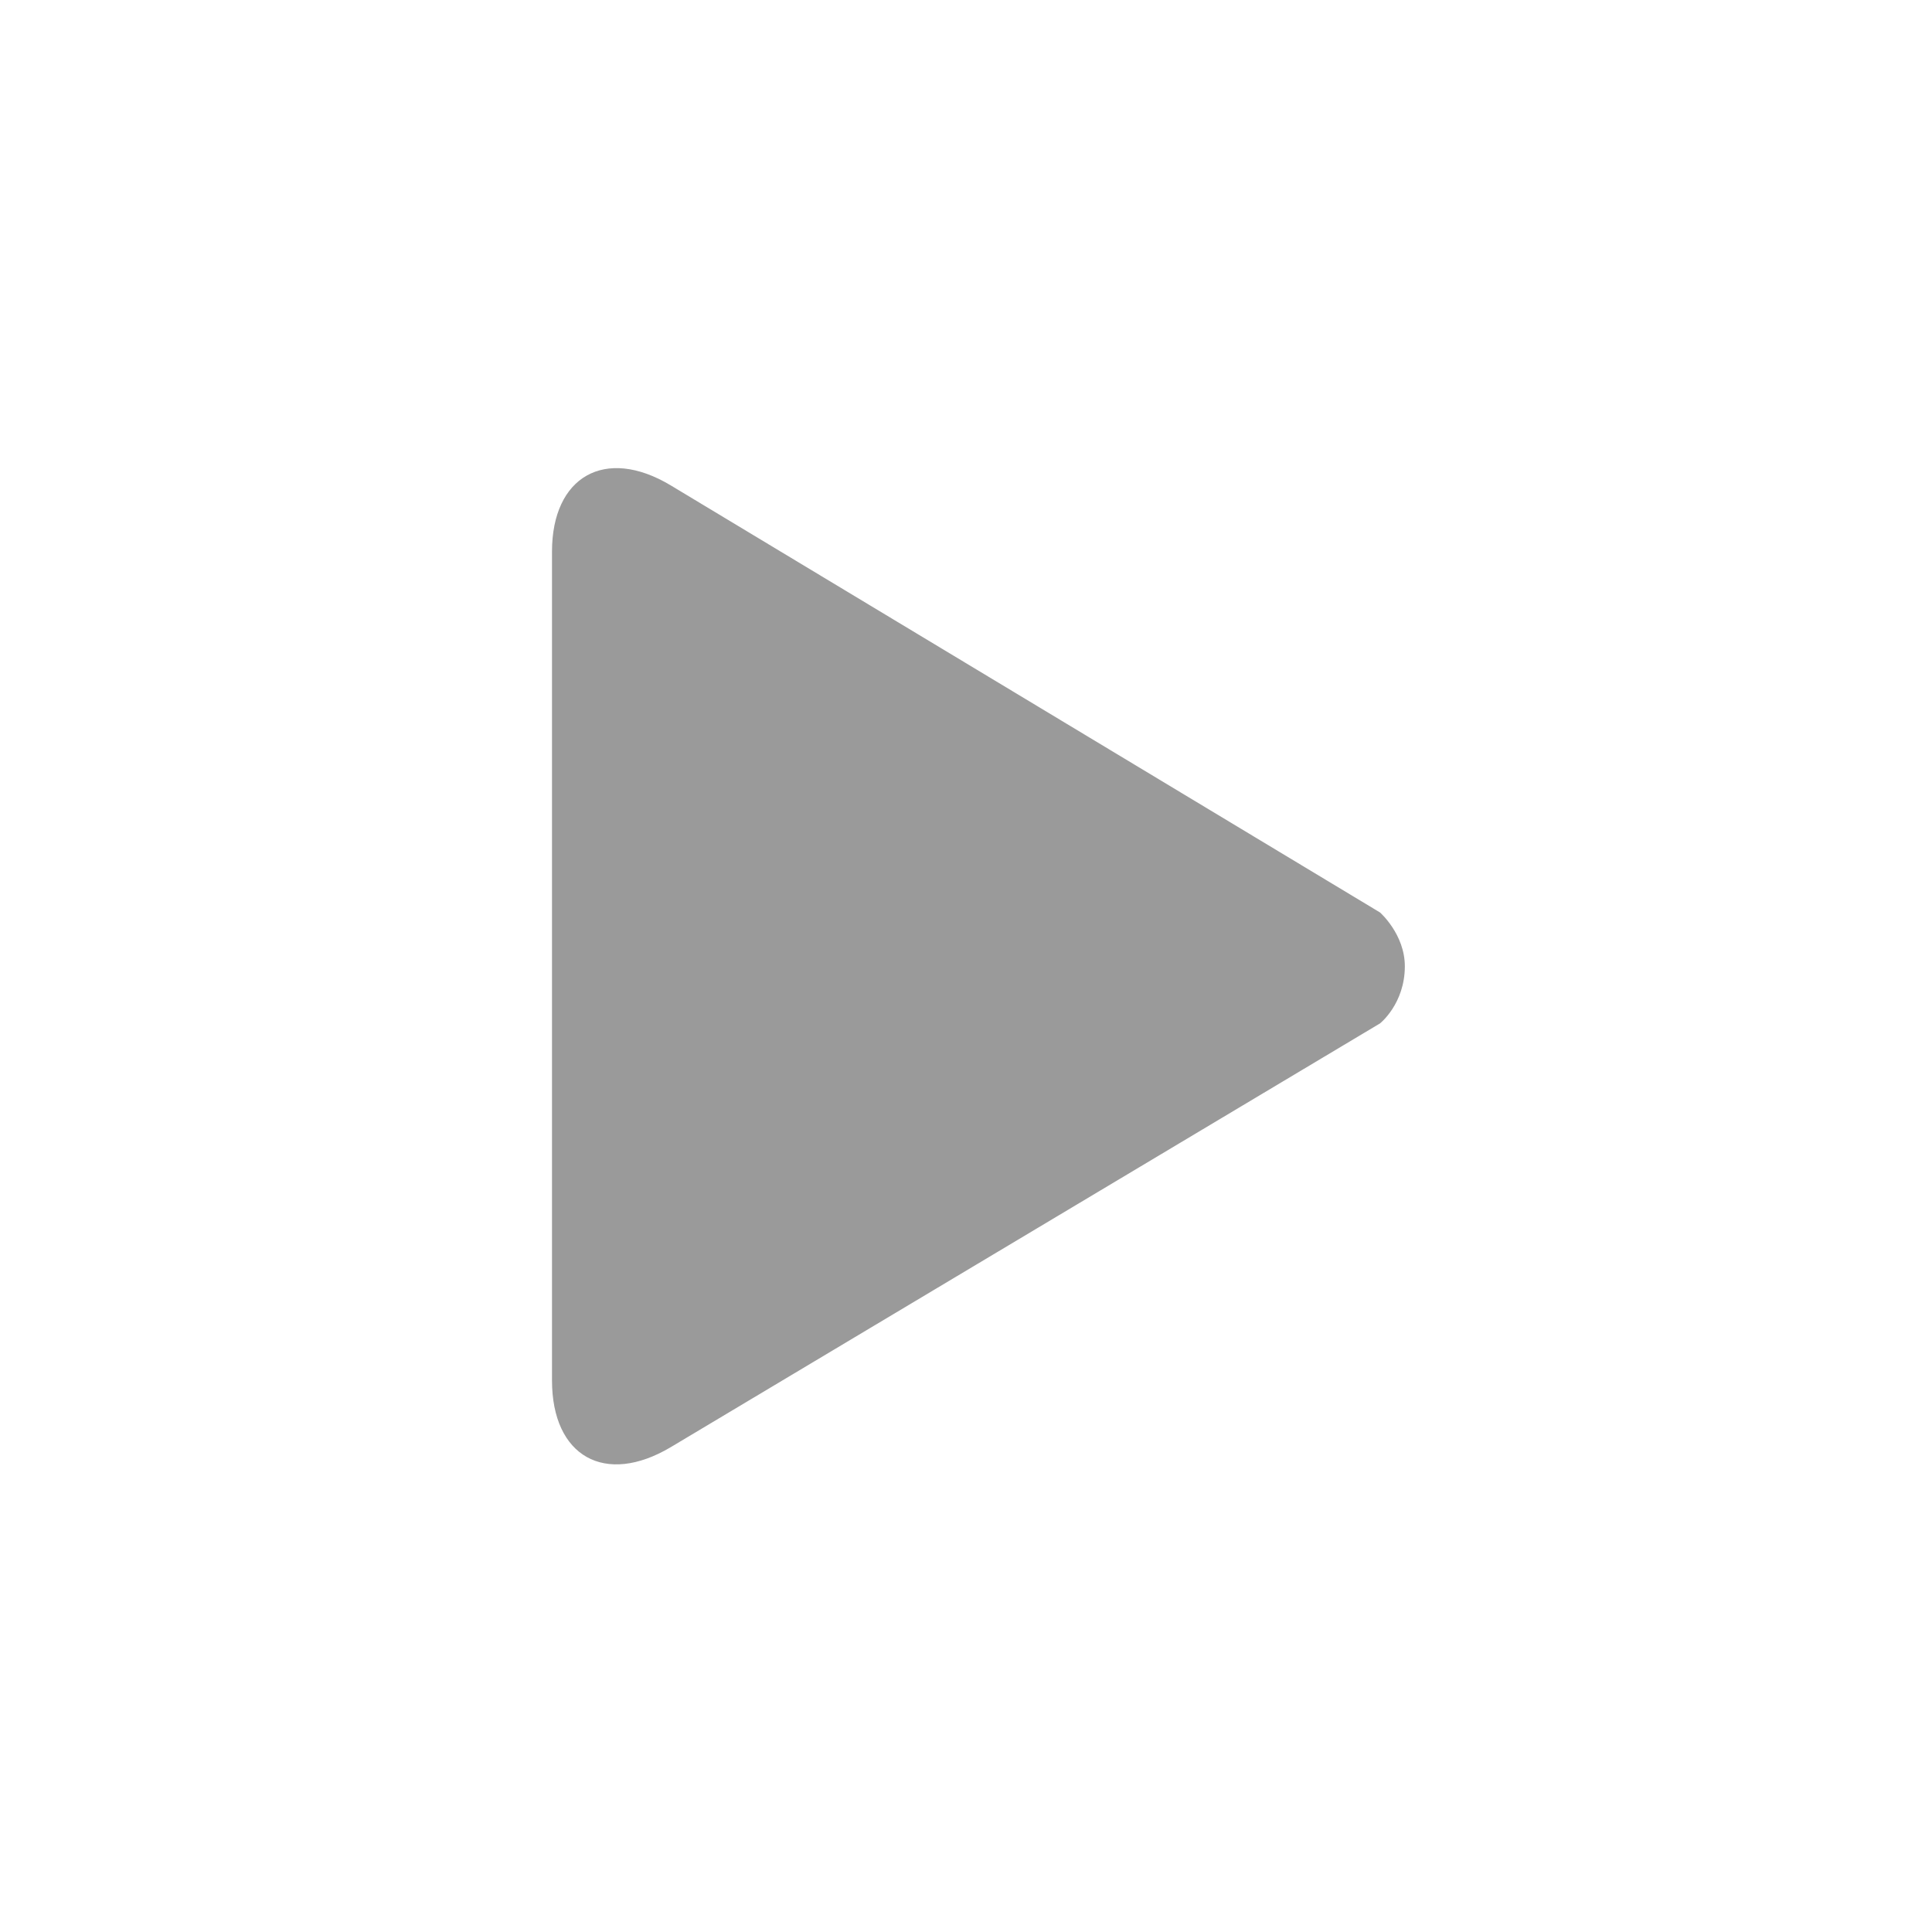
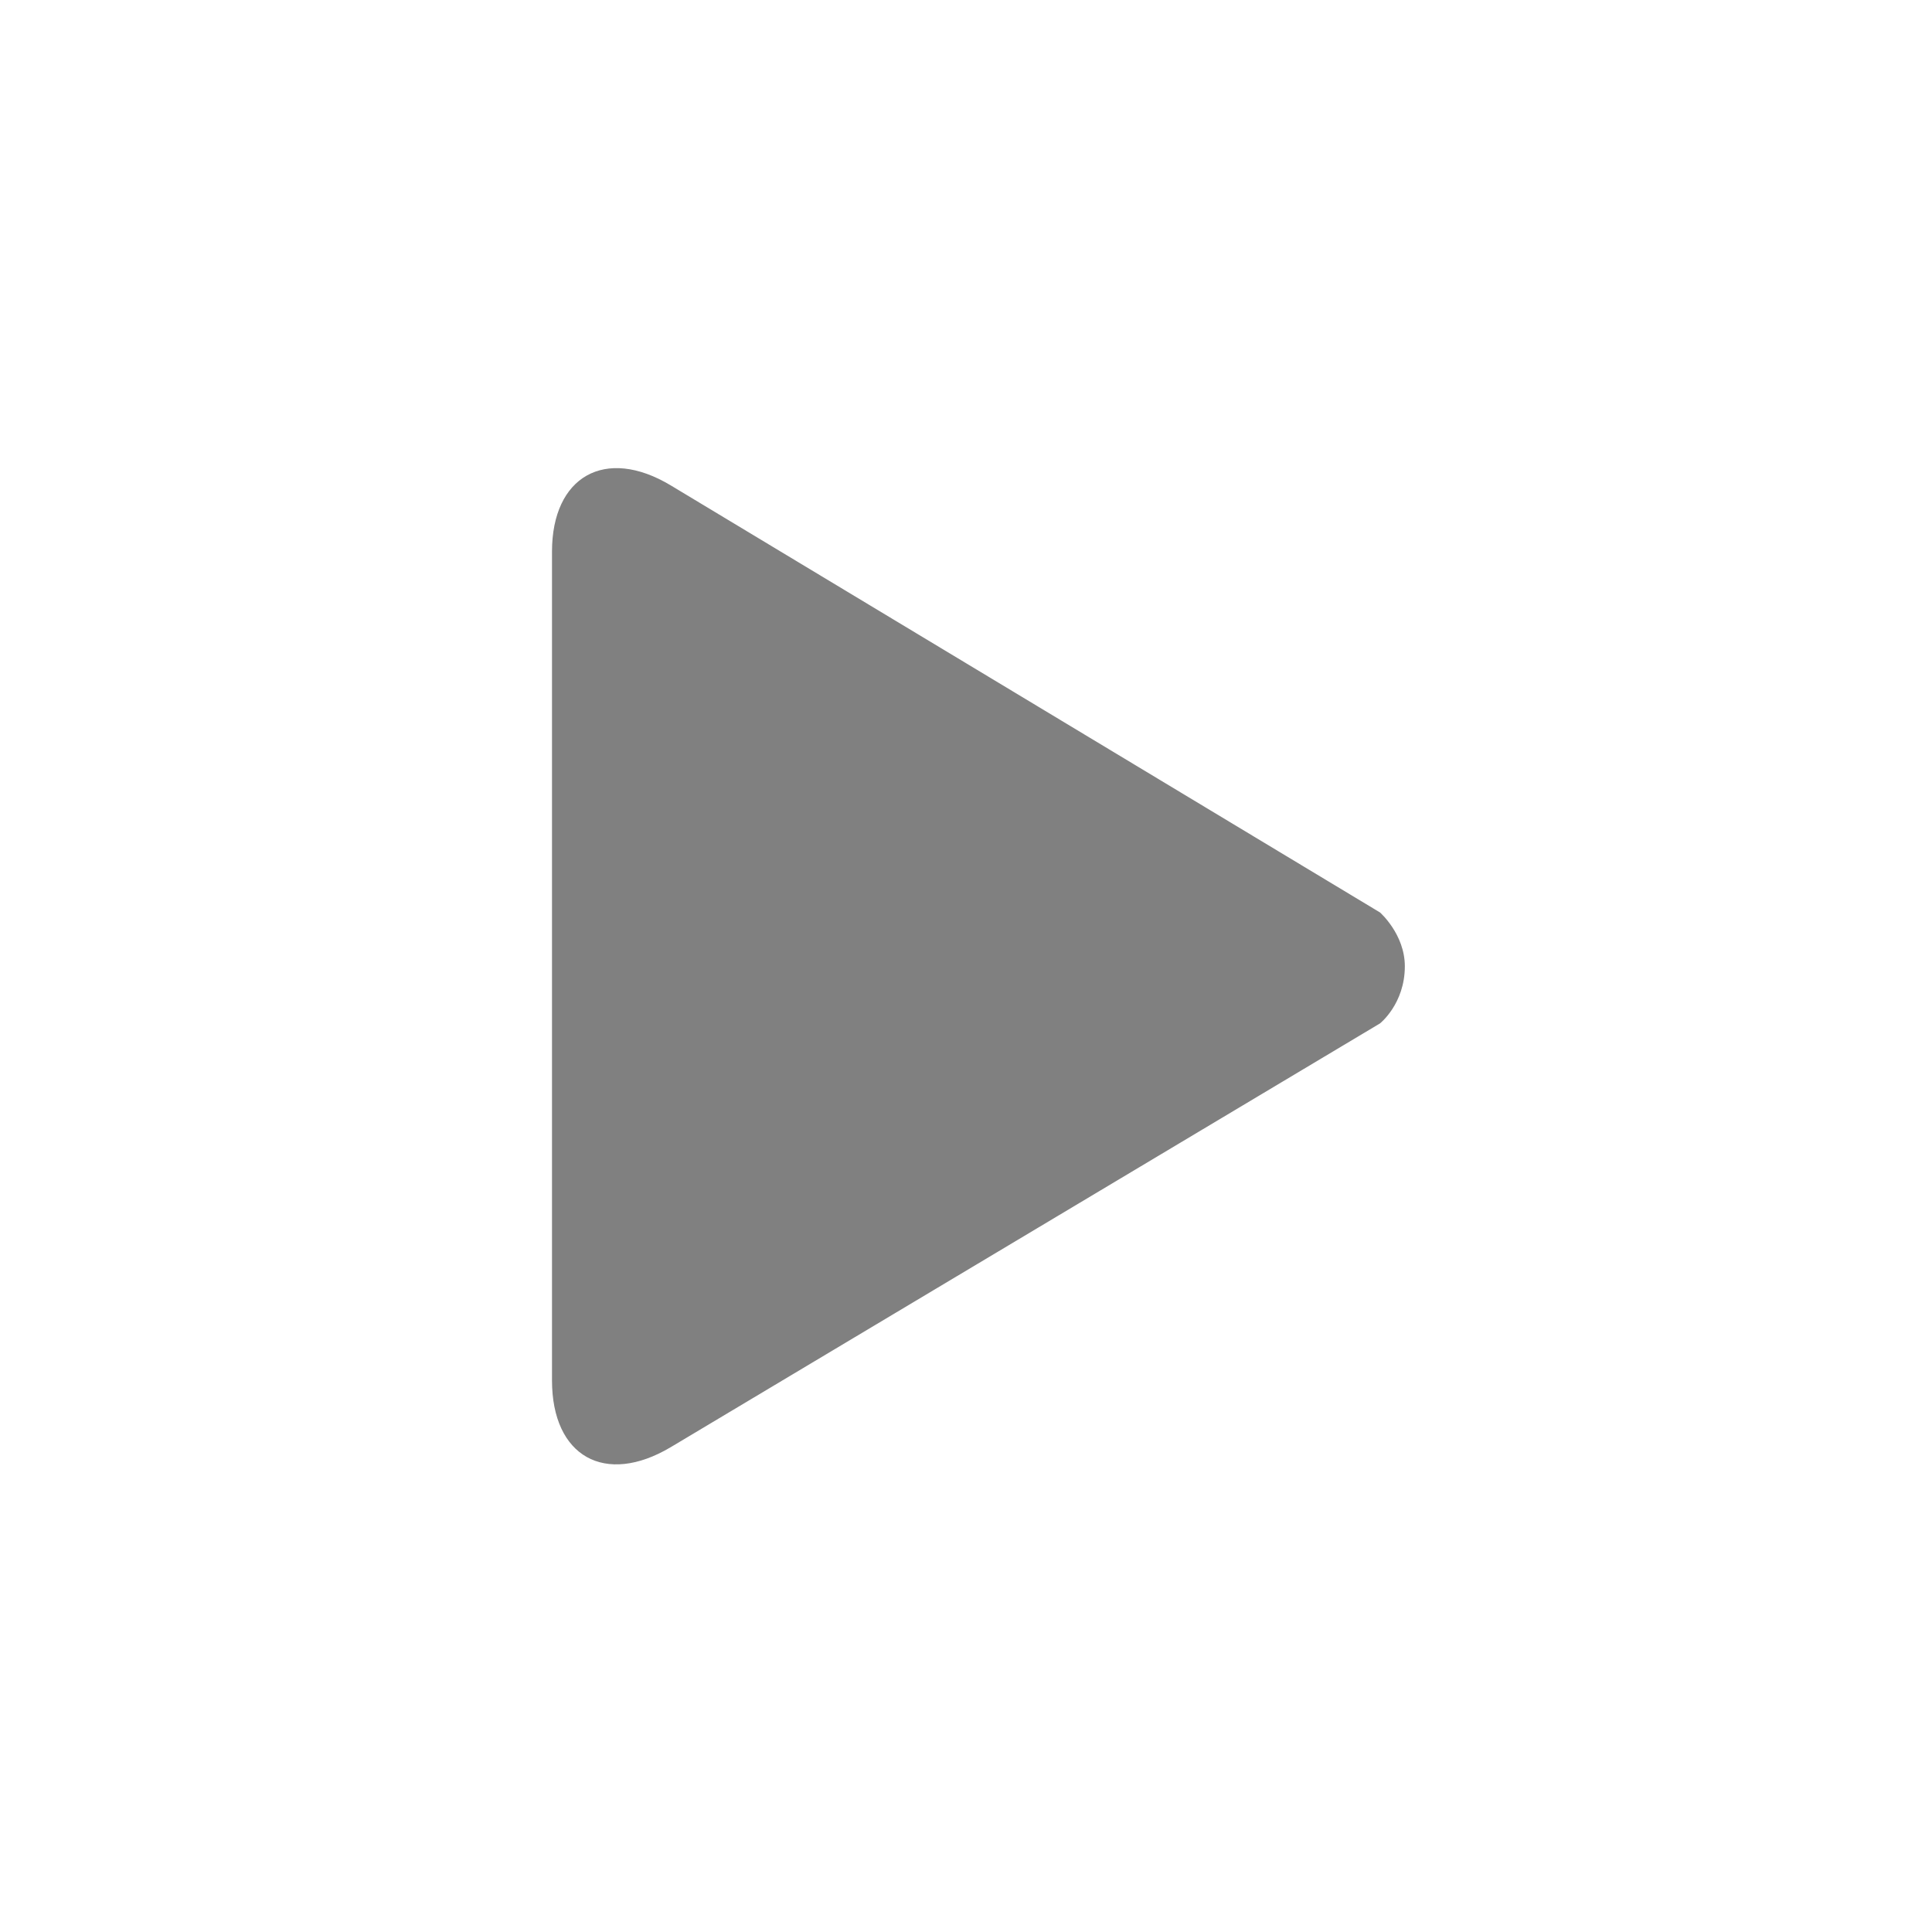
<svg xmlns="http://www.w3.org/2000/svg" width="14px" height="14px" viewBox="0 0 14 14" version="1.1">
  <description>Created with Sketch (http://www.bohemiancoding.com/sketch)</description>
  <defs />
-   <g id="Page 1" fill="#D8D8D8" fill-rule="evenodd">
-     <path d="M4.86,3.517 C4.385,3.232 4,3.453 4,3.997 L4,10.003 C4,10.554 4.384,10.77 4.86,10.487 L10,7.416 C10,7.416 10,7.416 10,7.416 C10,7.416 10.18,7.274 10.18,7.002 C10.18,6.77 10,6.612 10,6.612 C10,6.612 10,6.612 10,6.612 L4.86,3.517 Z M4.86,3.517" id="Toggle" fill="#9A9A9A" />
+   <g id="icon-toggle" fill="#808080" fill-rule="evenodd">
+     <path d="M4.86,3.517 C4.385,3.232 4,3.453 4,3.997 L4,10.003 C4,10.554 4.384,10.77 4.86,10.487 L10,7.416 C10,7.416 10,7.416 10,7.416 C10,7.416 10.18,7.274 10.18,7.002 C10.18,6.77 10,6.612 10,6.612 C10,6.612 10,6.612 10,6.612 L4.86,3.517 Z M4.86,3.517" />
  </g>
</svg>
